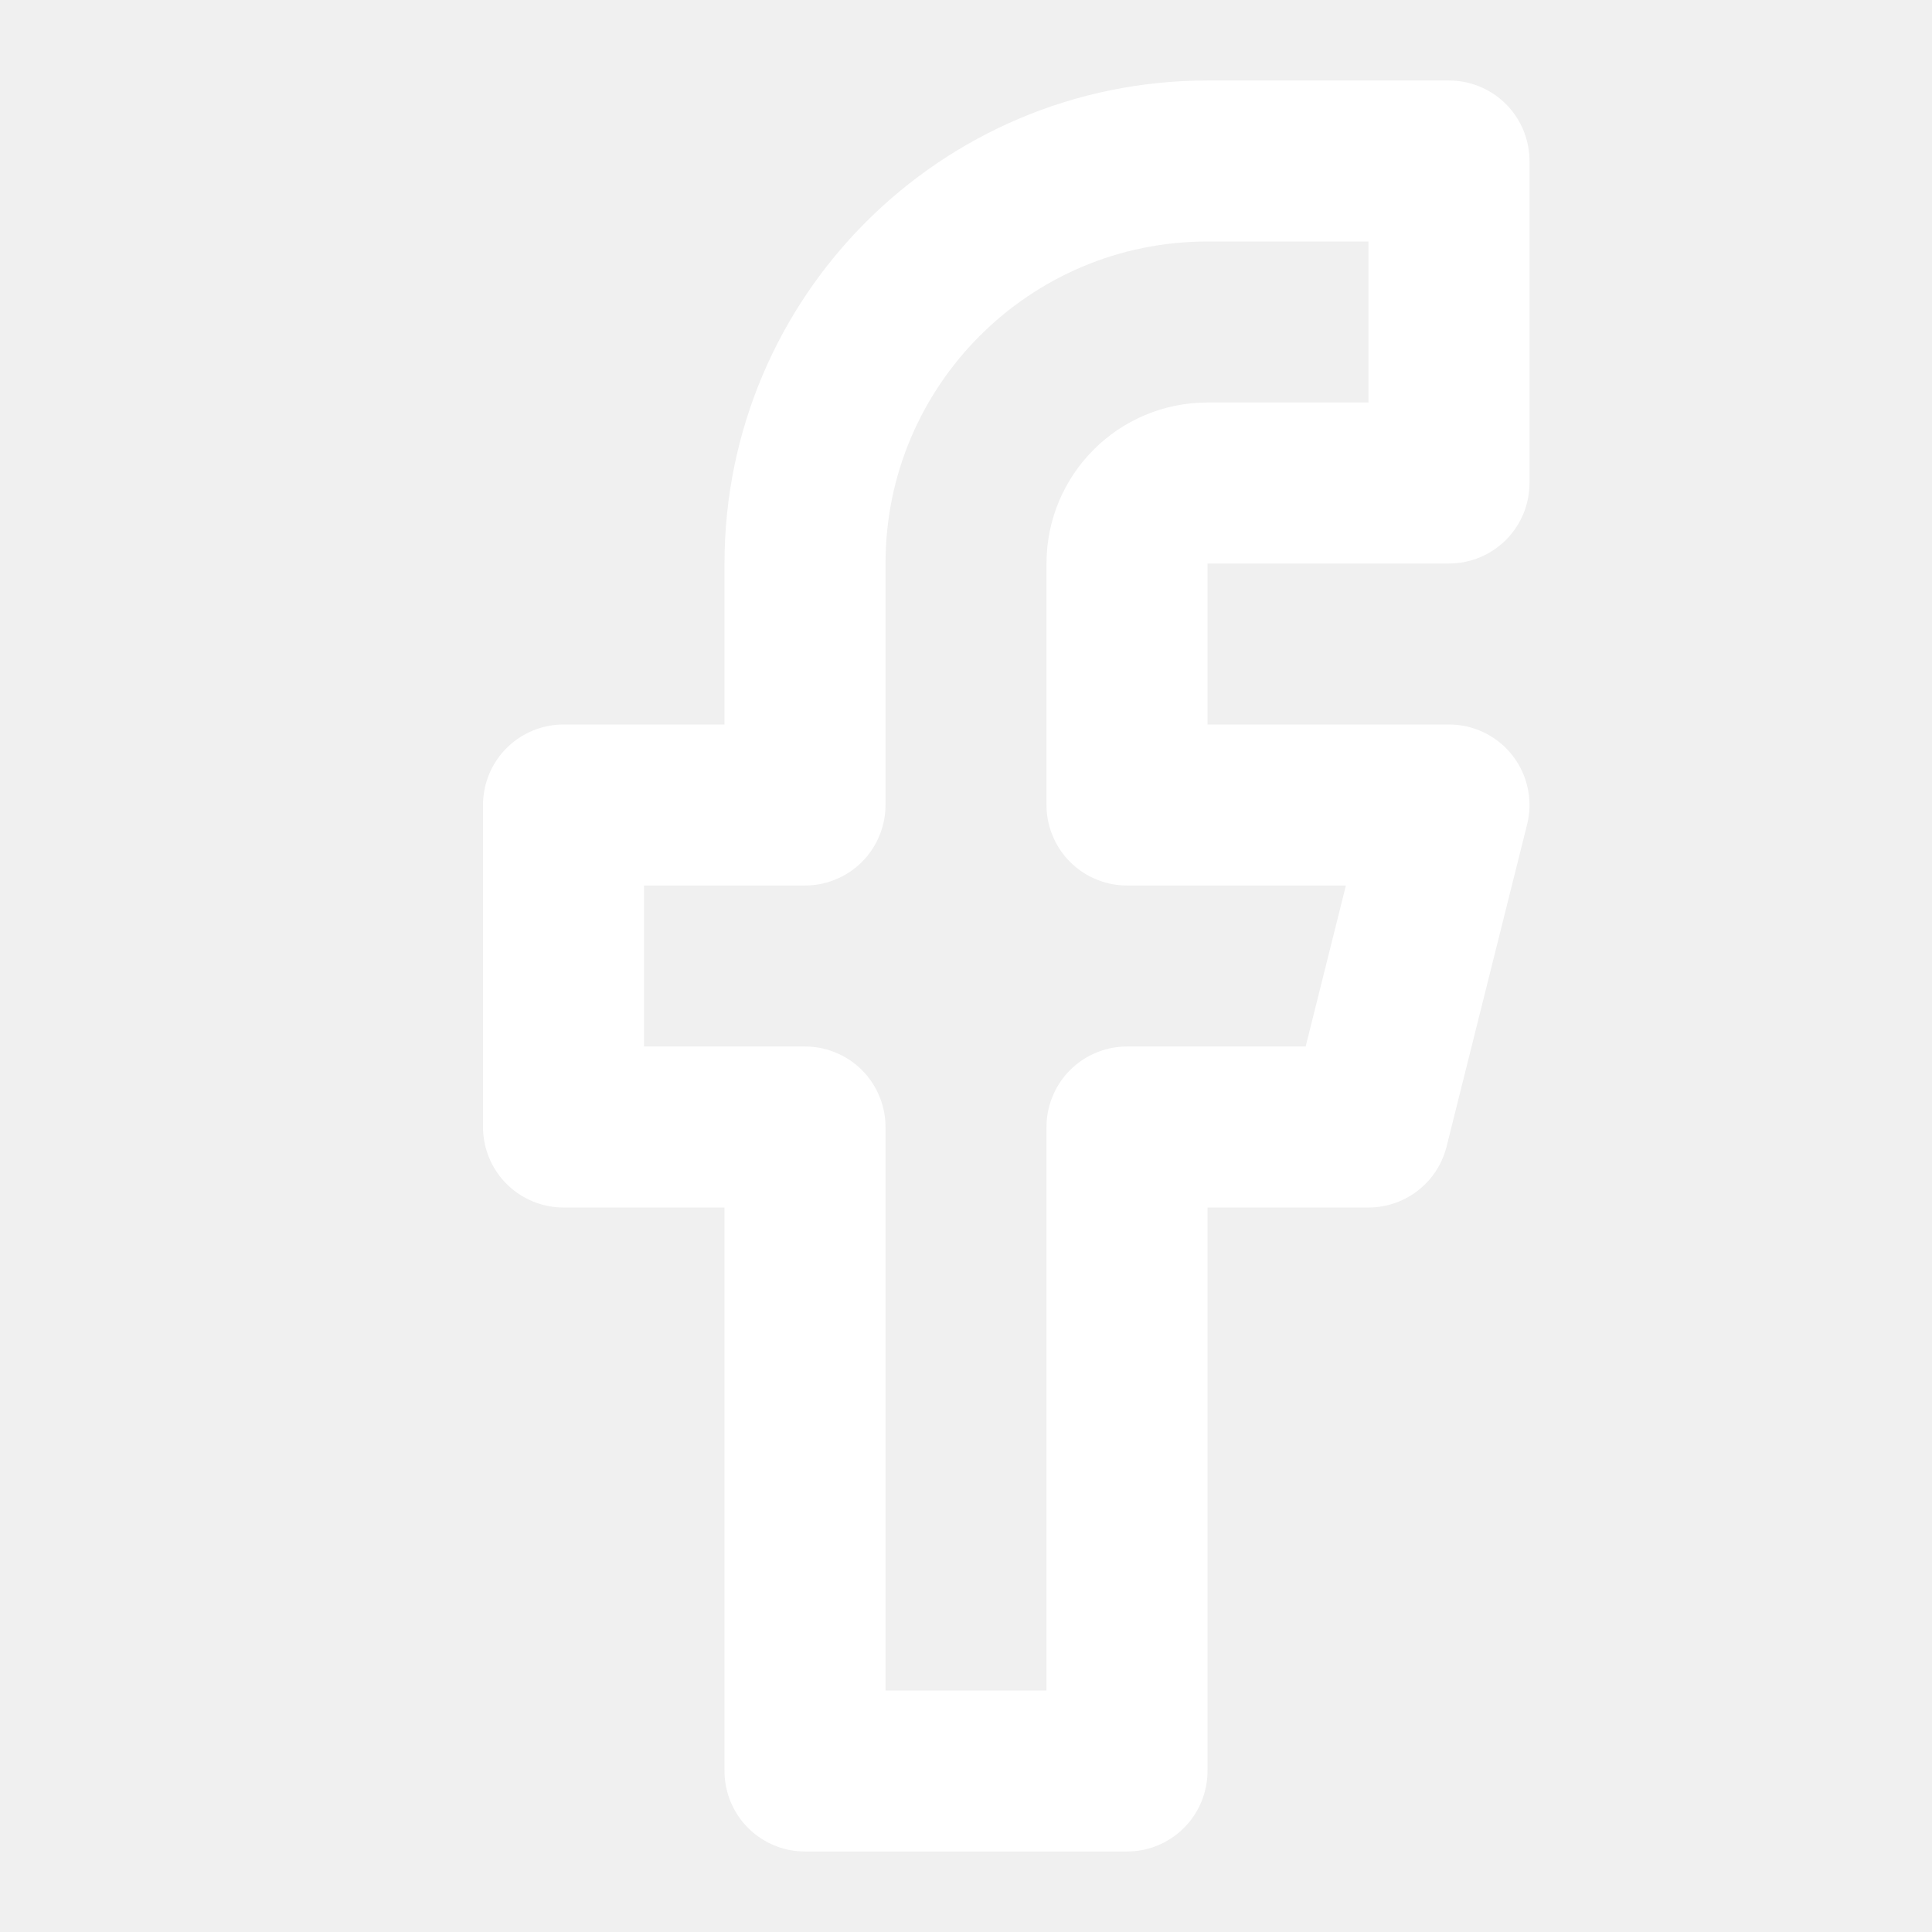
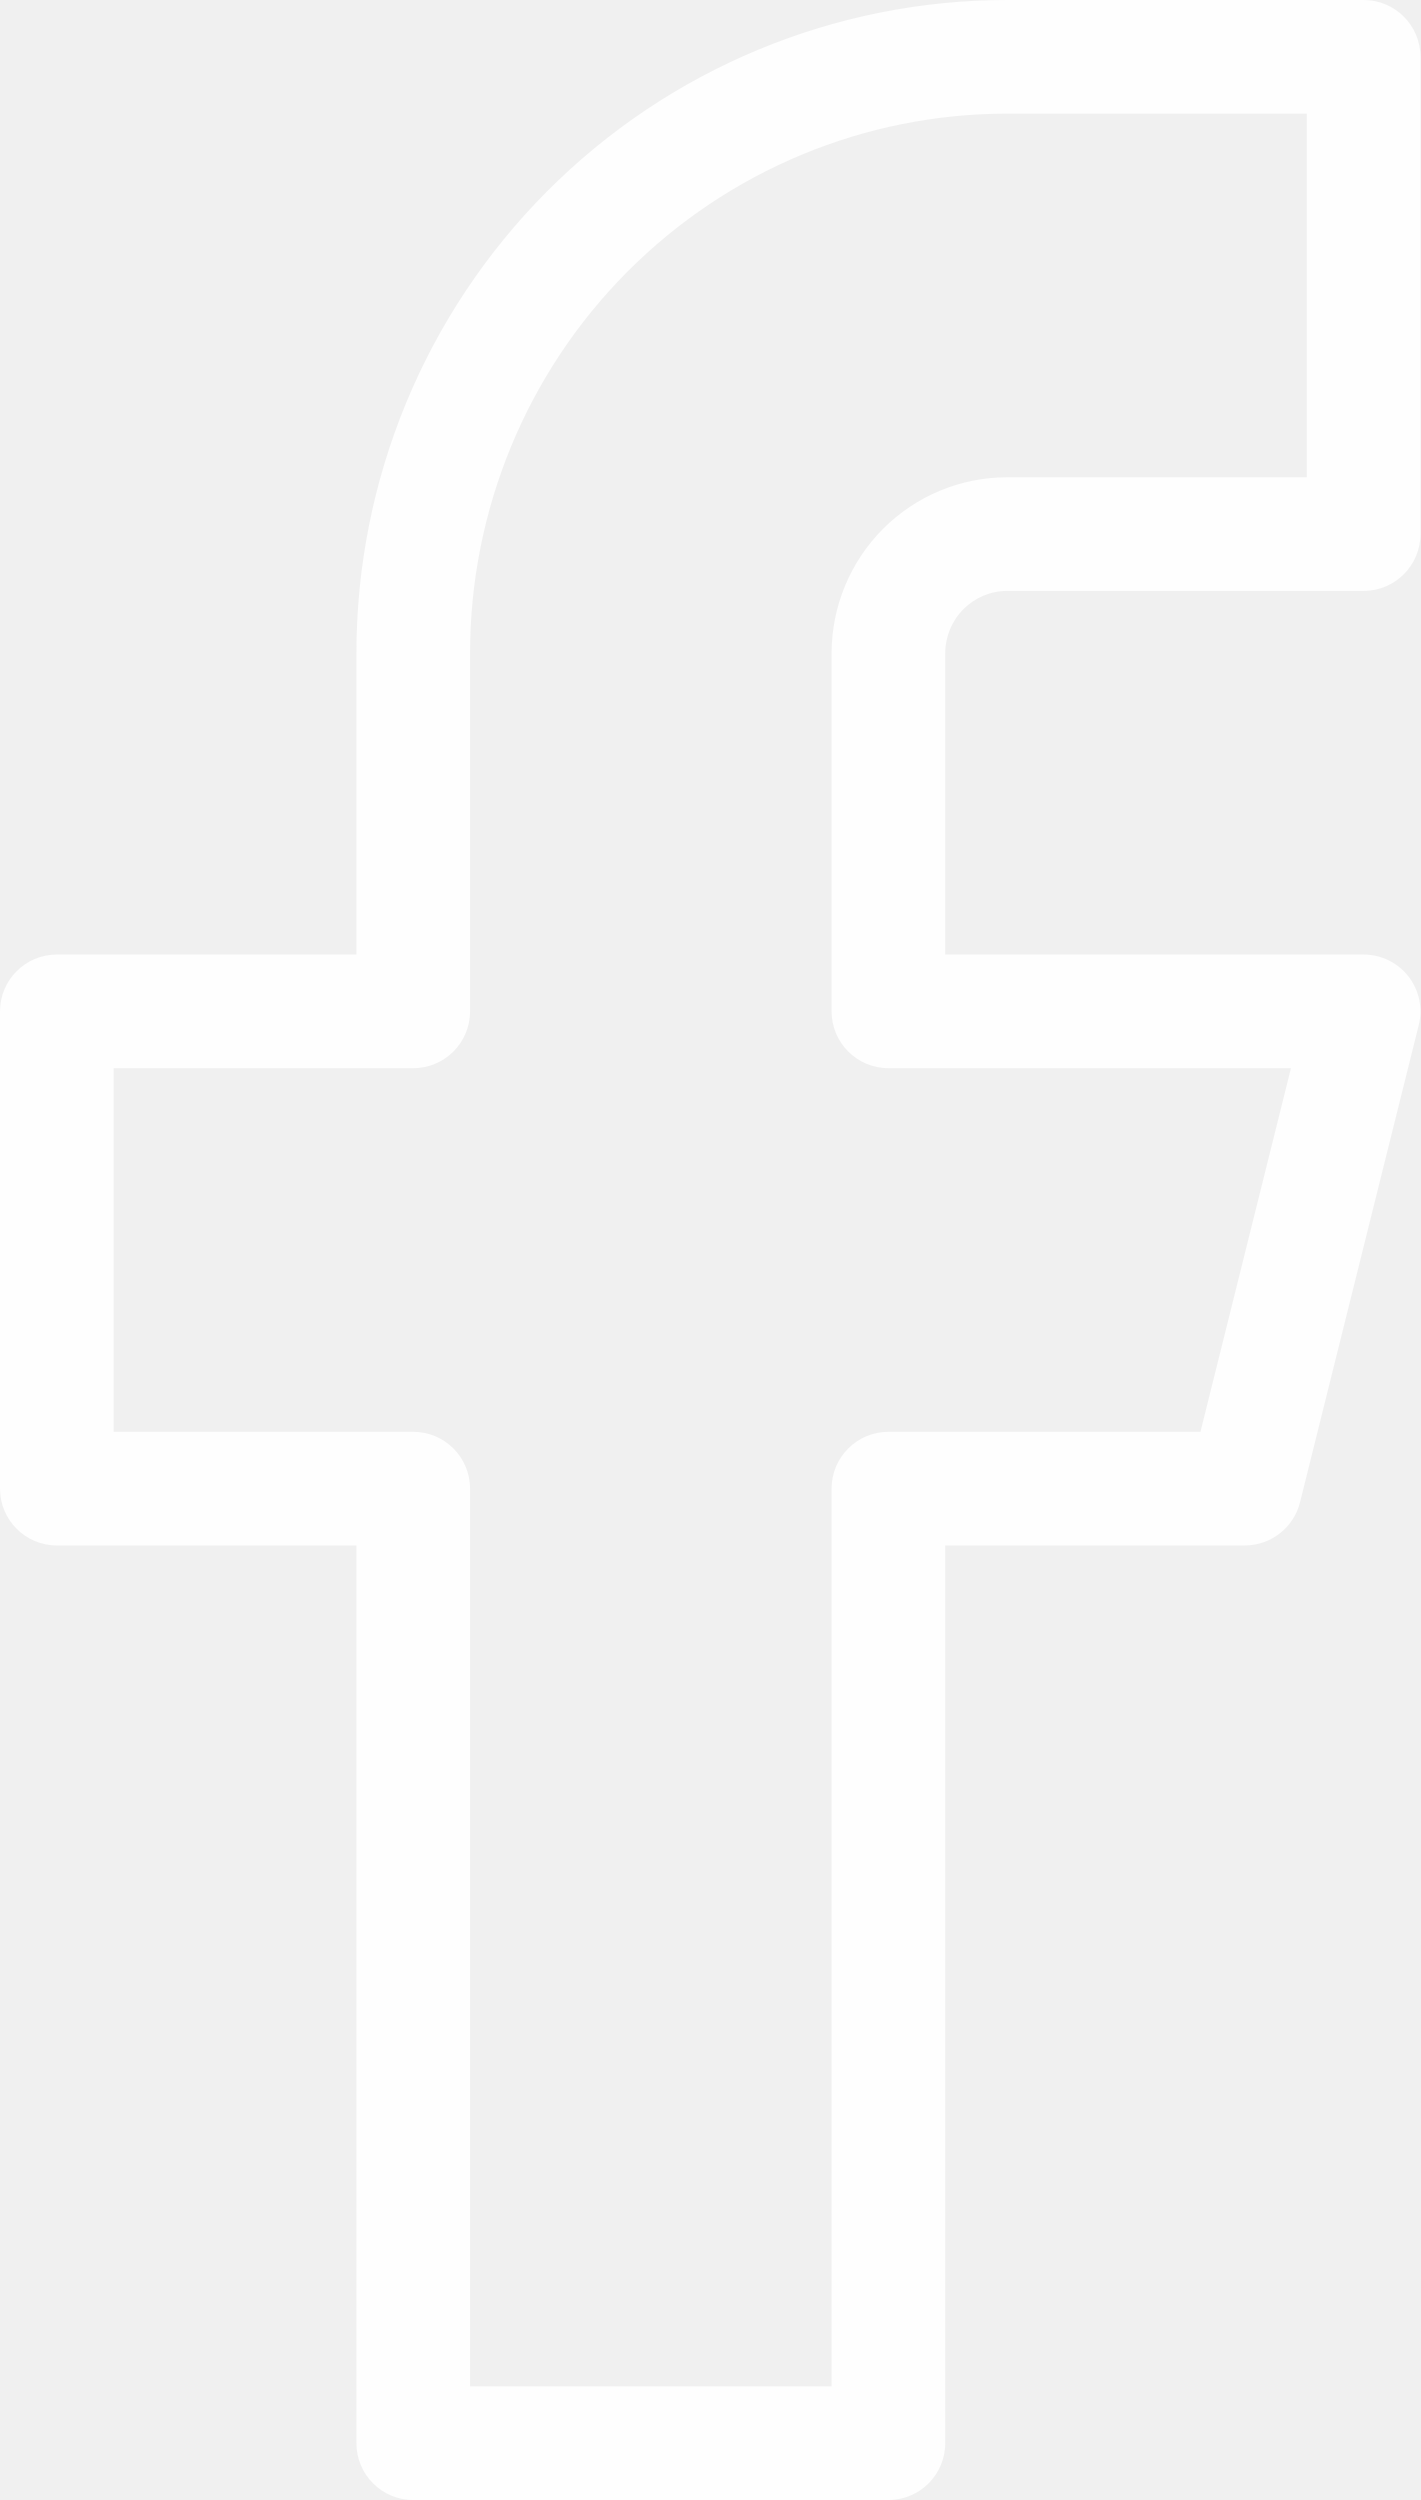
- <svg xmlns="http://www.w3.org/2000/svg" width="24" height="24" viewBox="0 0 24 24" fill="none" stroke="white" stroke-width="2" stroke-linecap="round" stroke-linejoin="round" class="feather feather-facebook">
-   <path d="M18 2h-3a5 5 0 0 0-5 5v3H7v4h3v8h4v-8h3l1-4h-4V7a1 1 0 0 1 1-1h3z" />
+ <svg xmlns="http://www.w3.org/2000/svg" xmlns:xlink="http://www.w3.org/1999/xlink" width="25" height="44" viewBox="0 0 25 44" version="1.1">
+   <g id="Canvas" transform="translate(-3010 2294)">
+     <g id="facebook">
+       <g id="Vector">
+         <use xlink:href="#path0_stroke" transform="translate(3011 -2293)" fill="#FEFEFE" />
+       </g>
+     </g>
+   </g>
+   <defs>
+     <path id="path0_stroke" d="M 23 0L 24 0C 24 -0.552 23.552 -1 23 -1L 23 0ZM 16.727 0L 16.727 -1L 16.727 0ZM 6.273 10.5L 5.273 10.5L 6.273 10.5ZM 6.273 16.8L 6.273 17.8C 6.825 17.8 7.273 17.352 7.273 16.8L 6.273 16.8ZM 0 16.8L 0 15.8C -0.552 15.8 -1 16.248 -1 16.8L 0 16.8ZM 0 25.2L -1 25.2C -1 25.752 -0.552 26.2 2.22045e-16 26.2L 0 25.2ZM 6.273 25.2L 7.273 25.2C 7.273 24.648 6.825 24.2 6.273 24.2L 6.273 25.2ZM 6.273 42L 5.273 42C 5.273 42.552 5.72 43 6.273 43L 6.273 42ZM 14.636 42L 14.636 43C 15.189 43 15.636 42.552 15.636 42L 14.636 42ZM 14.636 25.2L 14.636 24.2C 14.084 24.2 13.636 24.648 13.636 25.2L 14.636 25.2ZM 20.909 25.2L 20.909 26.2C 21.368 26.2 21.768 25.887 21.88 25.442L 20.909 25.2ZM 23 16.8L 23.97 17.041C 24.045 16.743 23.977 16.427 23.788 16.184C 23.598 15.942 23.308 15.8 23 15.8L 23 16.8ZM 14.636 16.8L 13.636 16.8C 13.636 17.352 14.084 17.8 14.636 17.8L 14.636 16.8ZM 16.727 8.4L 16.727 9.4L 16.727 8.4ZM 23 8.4L 23 9.4C 23.552 9.4 24 8.952 24 8.4L 23 8.4ZM 23 -1L 16.727 -1L 16.727 1L 23 1L 23 -1ZM 16.727 -1C 13.688 -1 10.774 0.213 8.626 2.37L 10.043 3.781C 11.817 2 14.221 1 16.727 1L 16.727 -1ZM 8.626 2.37C 6.478 4.527 5.273 7.451 5.273 10.5L 7.273 10.5C 7.273 7.979 8.27 5.562 10.043 3.781L 8.626 2.37ZM 5.273 10.5L 5.273 16.8L 7.273 16.8L 7.273 10.5L 5.273 10.5ZM 6.273 15.8L 0 15.8L 0 17.8L 6.273 17.8L 6.273 15.8ZM -1 16.8L -1 25.2L 1 25.2L 1 16.8L -1 16.8ZM 0 26.2L 6.273 26.2L 6.273 24.2L 0 24.2L 0 26.2ZM 5.273 25.2L 5.273 42L 7.273 42L 7.273 25.2L 5.273 25.2ZM 6.273 43L 14.636 43L 14.636 41L 6.273 41L 6.273 43ZM 15.636 42L 15.636 25.2L 13.636 25.2L 13.636 42L 15.636 42ZM 14.636 26.2L 20.909 26.2L 20.909 24.2L 14.636 24.2L 14.636 26.2ZM 21.88 25.442L 23.97 17.041L 22.03 16.558L 19.939 24.959L 21.88 25.442ZM 23 15.8L 14.636 15.8L 14.636 17.8L 23 17.8L 23 15.8ZM 15.636 16.8L 15.636 10.5L 13.636 10.5L 13.636 16.8L 15.636 16.8ZM 15.636 10.5C 15.636 10.207 15.752 9.927 15.957 9.721L 14.54 8.309C 13.961 8.891 13.636 9.679 13.636 10.5L 15.636 10.5ZM 15.957 9.721C 16.162 9.515 16.439 9.4 16.727 9.4L 16.727 7.4C 15.906 7.4 15.12 7.728 14.54 8.309L 15.957 9.721ZM 16.727 9.4L 23 9.4L 23 7.4L 16.727 7.4L 16.727 9.4ZM 24 8.4L 24 0L 22 0L 22 8.4L 24 8.4Z" />
+   </defs>
</svg>
